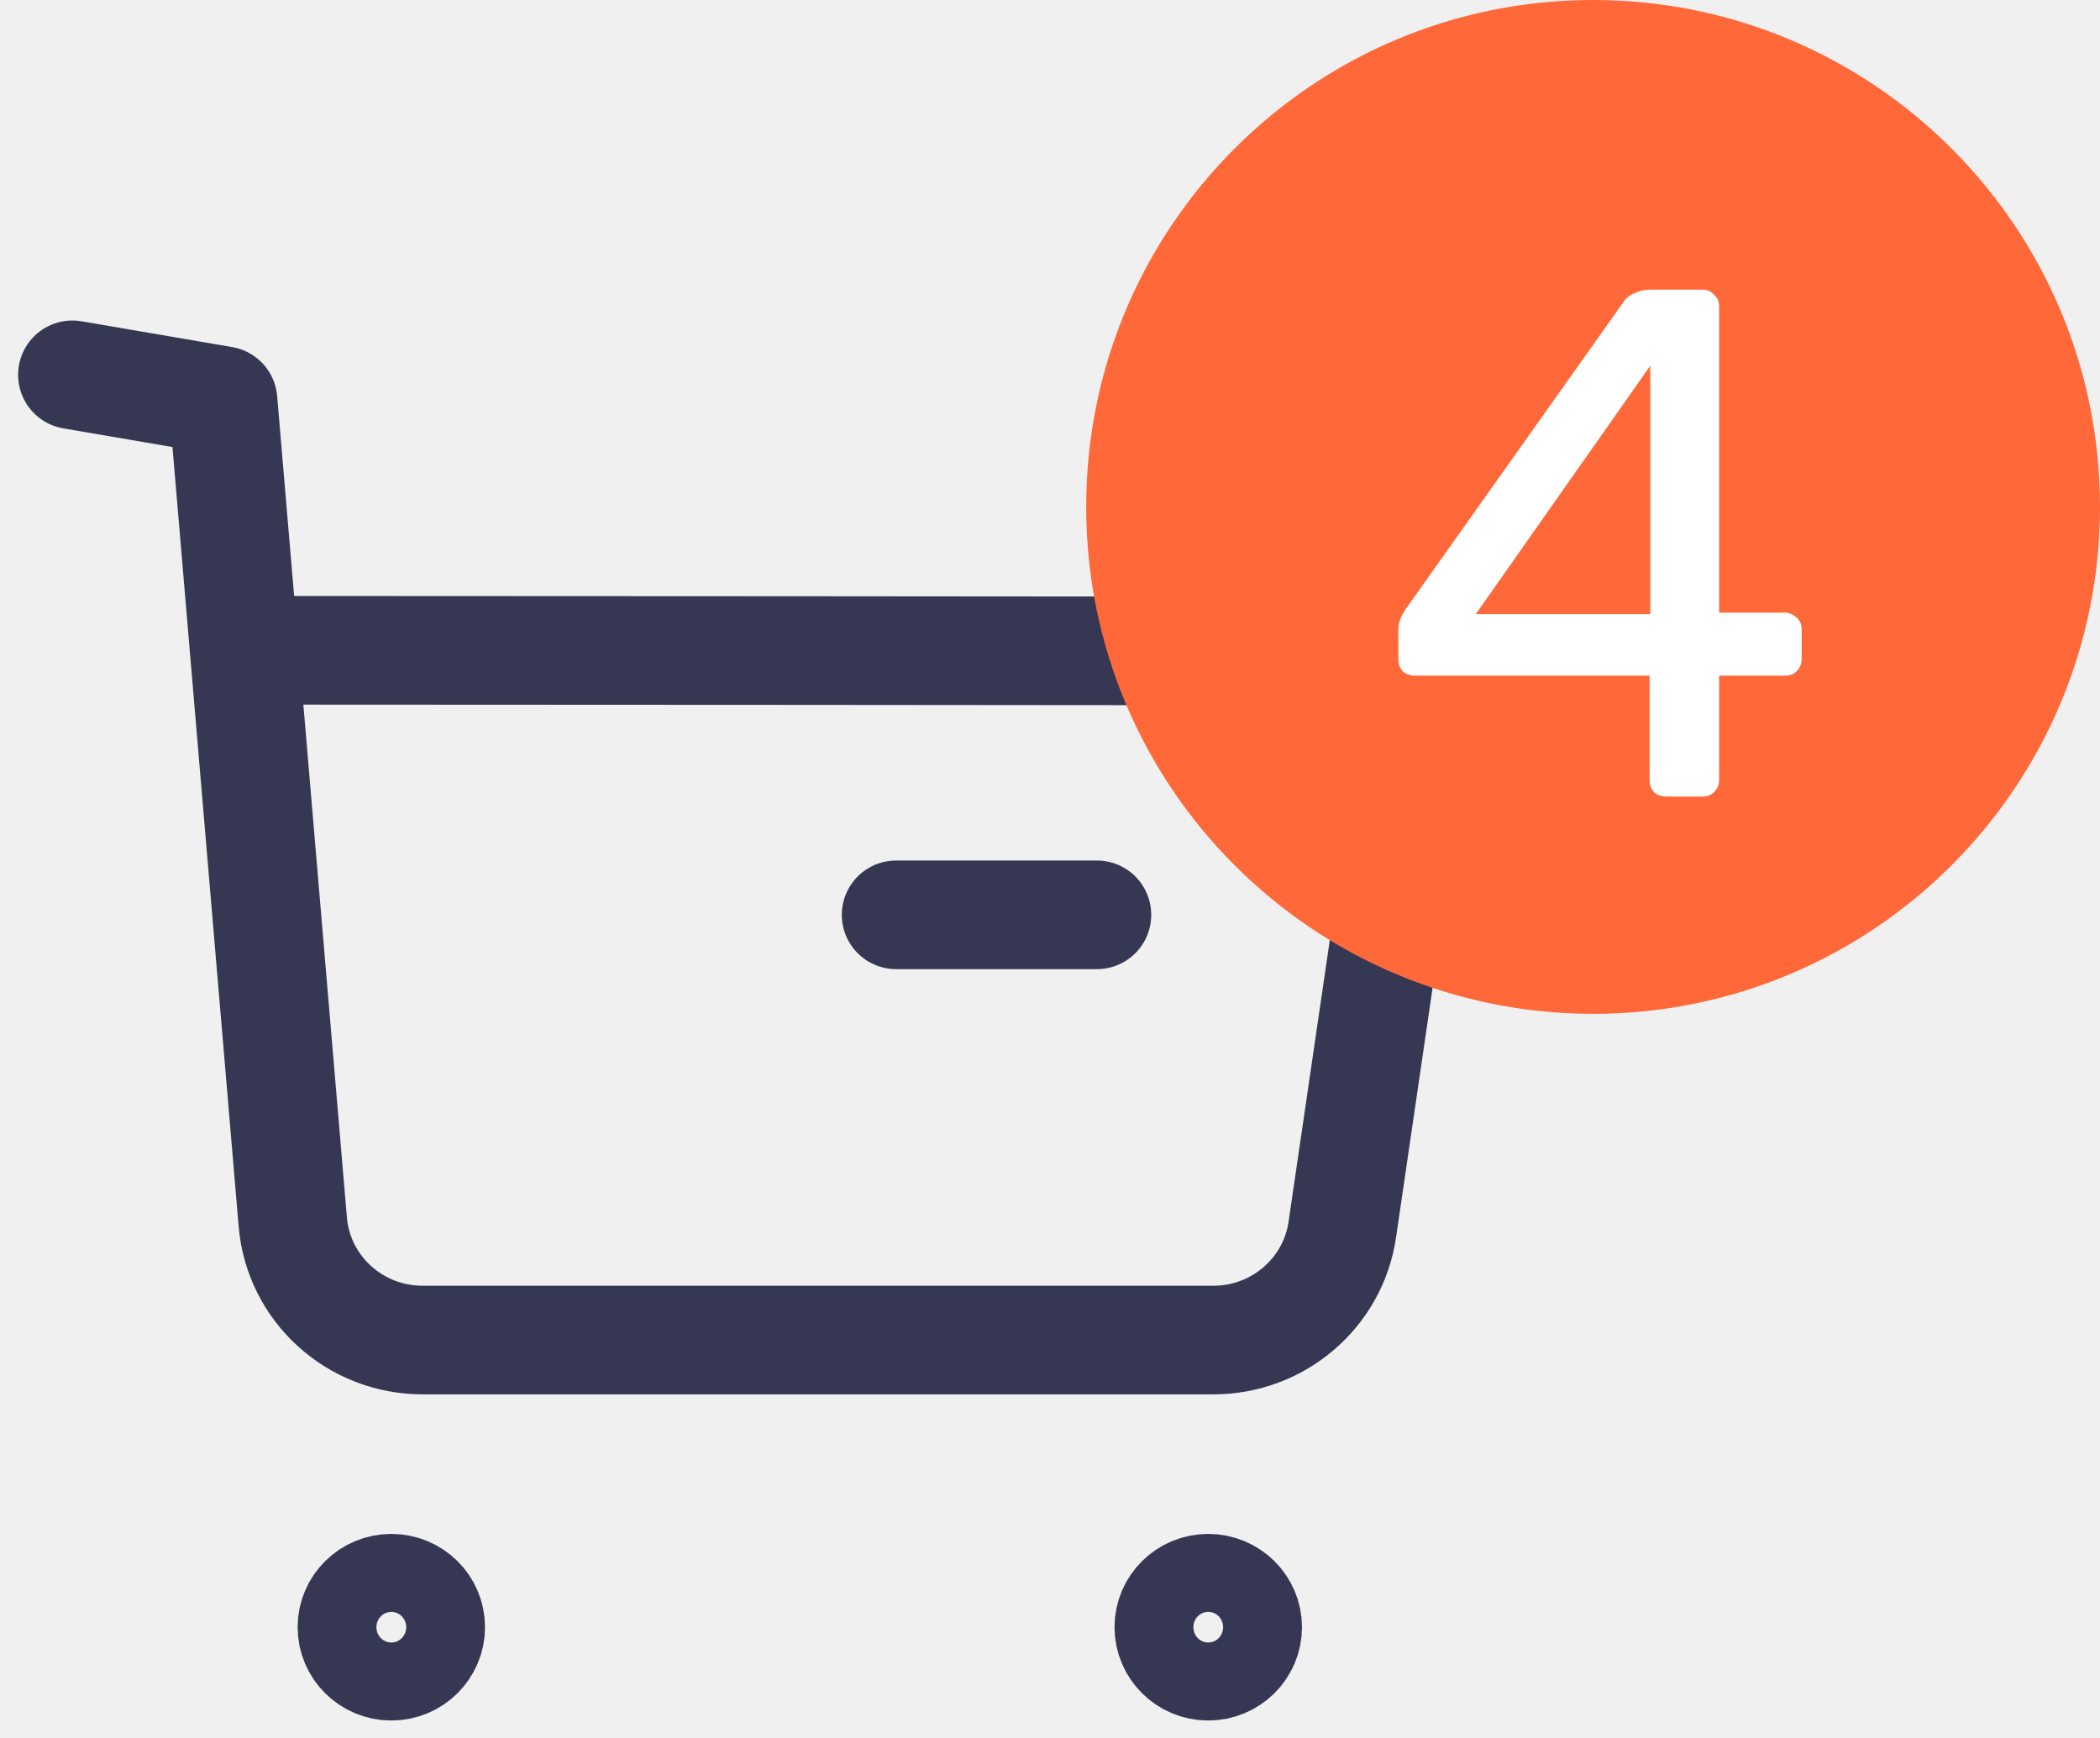
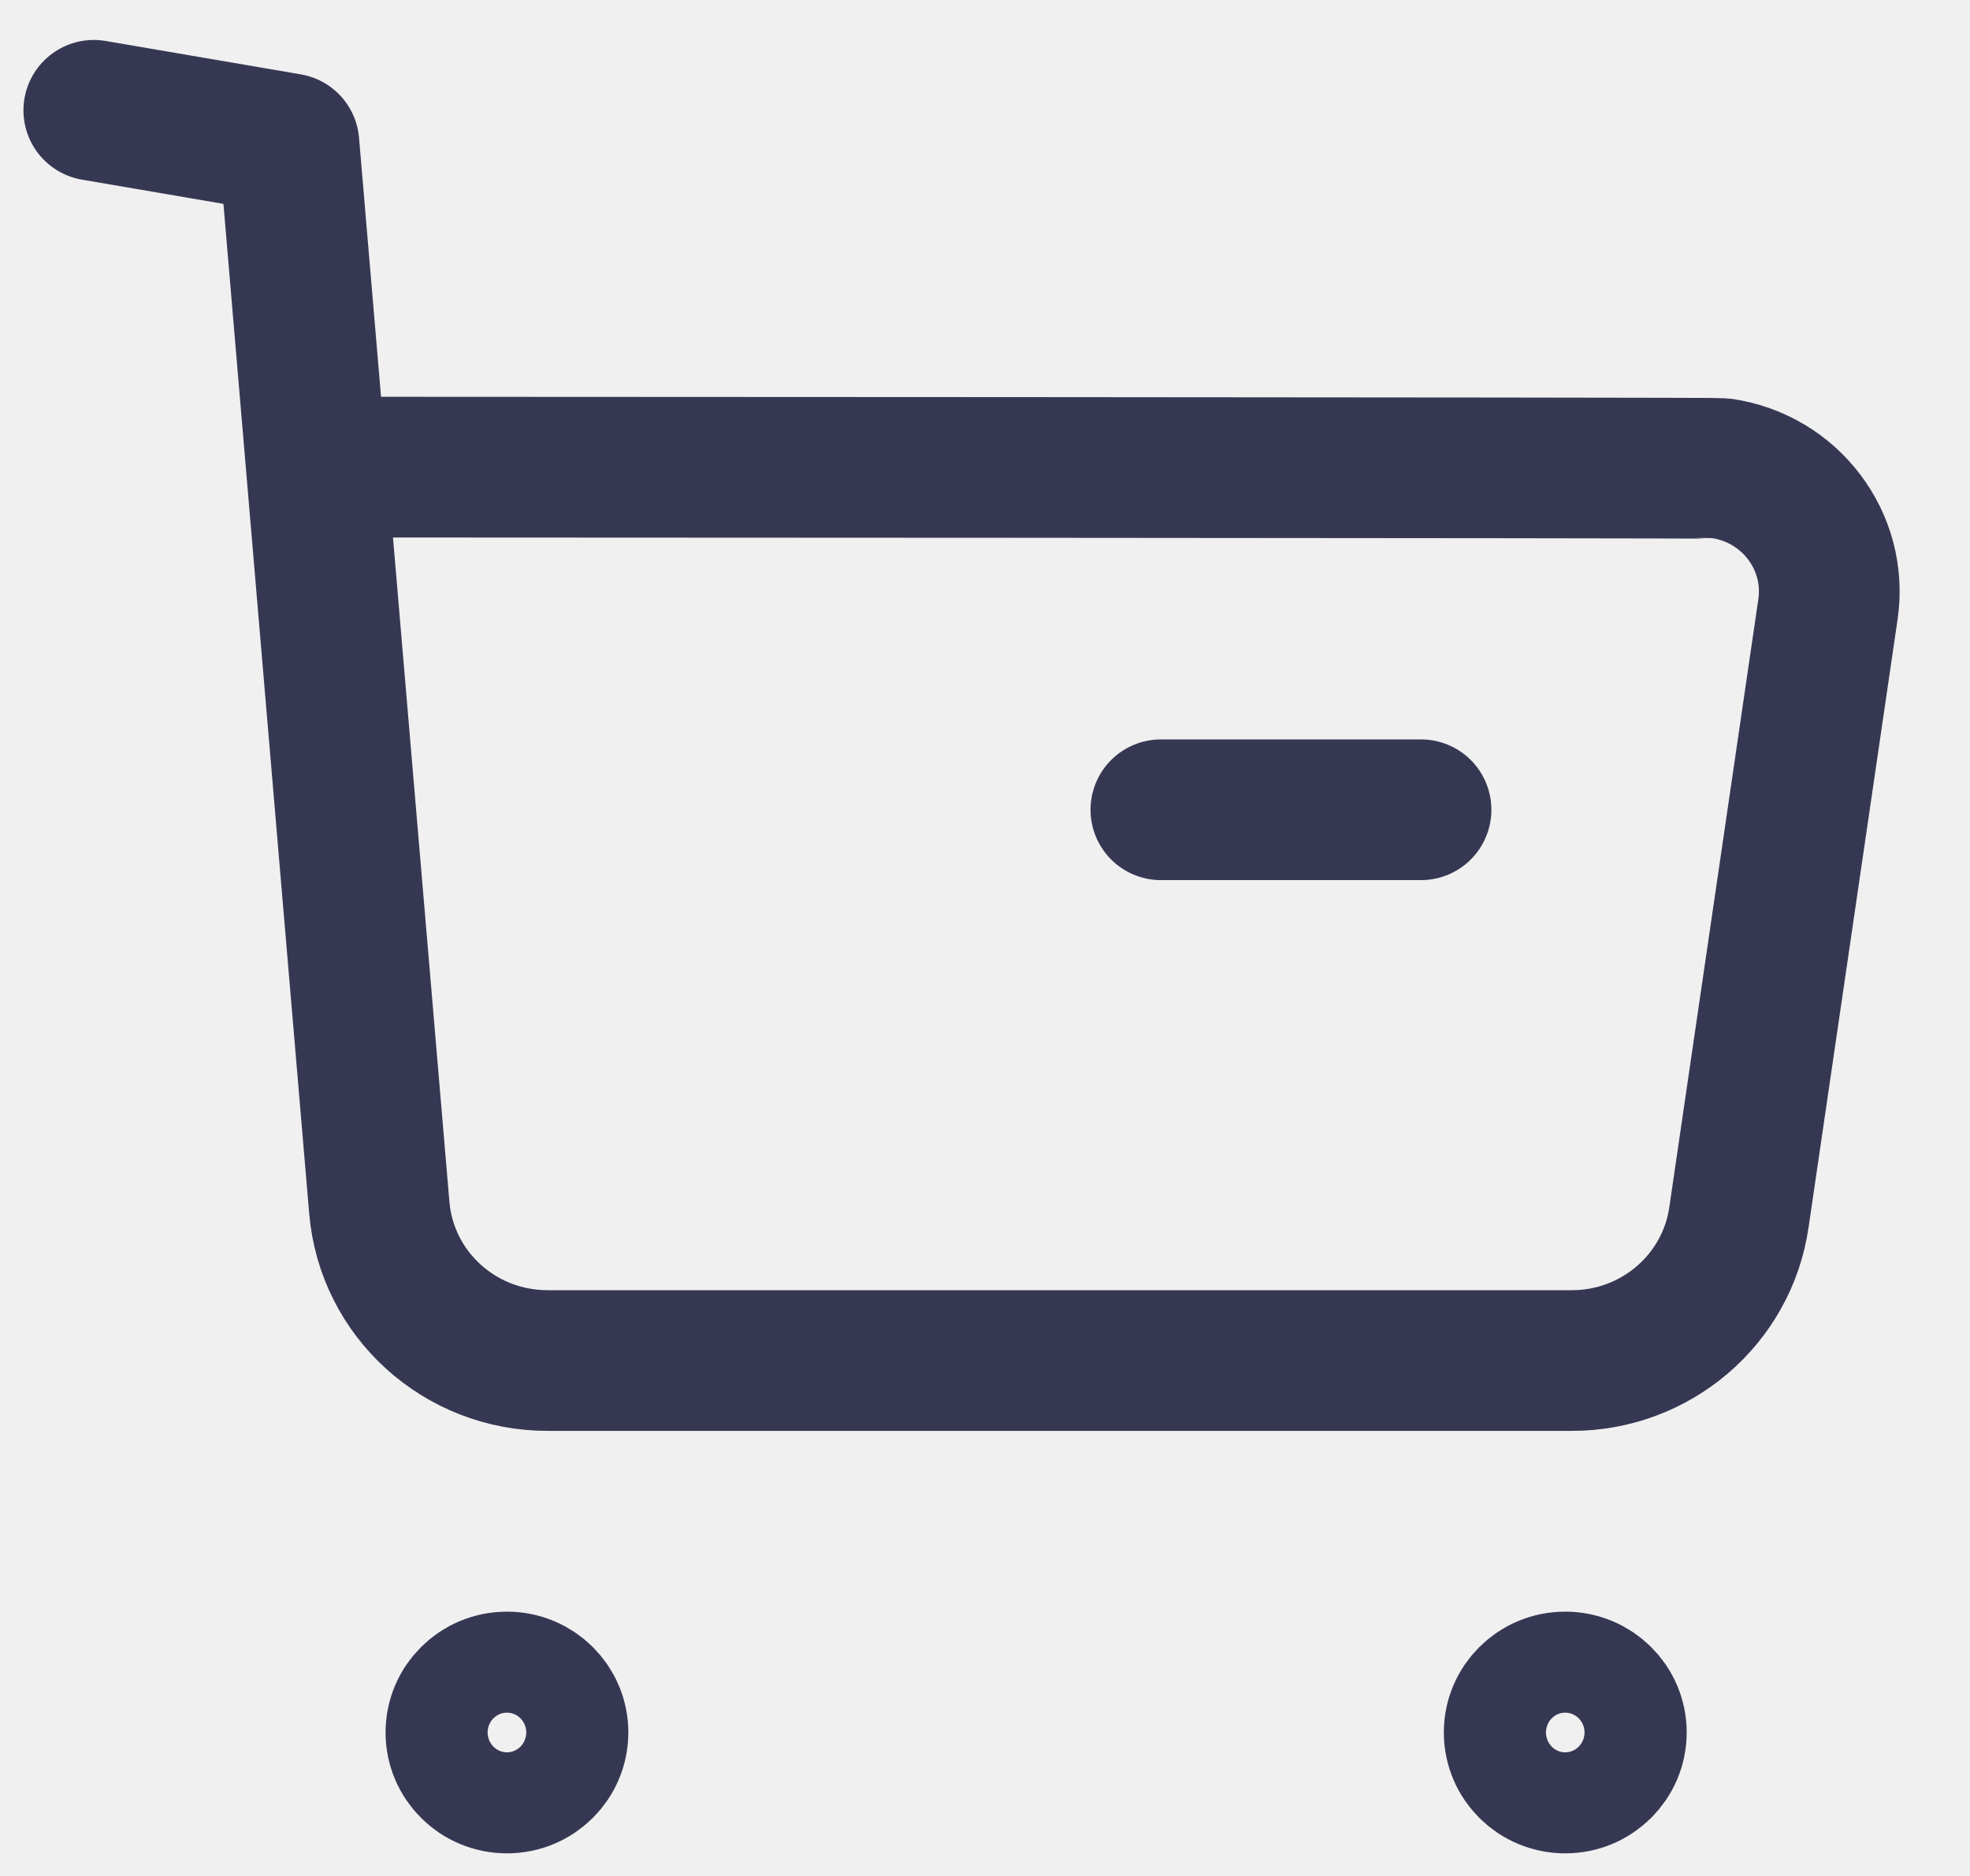
- <svg xmlns="http://www.w3.org/2000/svg" width="29" height="24" viewBox="0 0 29 24" fill="none">
-   <path d="M1 5.176L3.08 5.532L4.043 16.872C4.12 17.798 4.903 18.508 5.843 18.505H16.752C17.649 18.507 18.41 17.855 18.537 16.977L19.486 10.495C19.592 9.771 19.083 9.099 18.351 8.994C18.287 8.985 3.414 8.98 3.414 8.98" stroke="#363853" stroke-width="1.5" stroke-linecap="round" stroke-linejoin="round" />
-   <path d="M12.375 12.633H15.148" stroke="#363853" stroke-width="1.5" stroke-linecap="round" stroke-linejoin="round" />
-   <path fill-rule="evenodd" clip-rule="evenodd" d="M5.404 21.932C5.705 21.932 5.948 22.173 5.948 22.47C5.948 22.767 5.705 23.009 5.404 23.009C5.103 23.009 4.86 22.767 4.86 22.47C4.86 22.173 5.103 21.932 5.404 21.932Z" stroke="#363853" stroke-width="1.5" stroke-linecap="round" stroke-linejoin="round" />
-   <path fill-rule="evenodd" clip-rule="evenodd" d="M16.685 21.932C16.986 21.932 17.23 22.173 17.23 22.47C17.23 22.767 16.986 23.009 16.685 23.009C16.384 23.009 16.141 22.767 16.141 22.47C16.141 22.173 16.384 21.932 16.685 21.932Z" stroke="#363853" stroke-width="1.5" stroke-linecap="round" stroke-linejoin="round" />
-   <circle cx="22" cy="7" r="7" fill="#FF6838" />
-   <path d="M23.01 11C22.943 11 22.887 10.98 22.84 10.94C22.8 10.893 22.78 10.837 22.78 10.77V9.33H19.54C19.473 9.33 19.417 9.31 19.37 9.27C19.33 9.223 19.31 9.167 19.31 9.1V8.7C19.31 8.6 19.347 8.5 19.42 8.4L22.42 4.17C22.453 4.117 22.503 4.077 22.57 4.05C22.637 4.017 22.71 4 22.79 4H23.51C23.577 4 23.63 4.023 23.67 4.07C23.717 4.11 23.74 4.163 23.74 4.23V8.46H24.64C24.707 8.46 24.763 8.483 24.81 8.53C24.857 8.57 24.88 8.623 24.88 8.69V9.1C24.88 9.167 24.857 9.223 24.81 9.27C24.77 9.31 24.717 9.33 24.65 9.33H23.74V10.77C23.74 10.837 23.717 10.893 23.67 10.94C23.63 10.98 23.577 11 23.51 11H23.01ZM22.79 8.48V5.05L20.38 8.48H22.79Z" fill="white" />
+ <svg xmlns="http://www.w3.org/2000/svg" width="21" height="20" viewBox="0 0 21 20" fill="none">
+   <path d="M1 1.176L3.08 1.532L4.043 12.871C4.12 13.798 4.903 14.508 5.843 14.505H16.752C17.649 14.507 18.41 13.855 18.537 12.977L19.486 6.495C19.592 5.771 19.083 5.099 18.351 4.994C18.287 4.985 3.414 4.98 3.414 4.98" stroke="#363853" stroke-width="1.5" stroke-linecap="round" stroke-linejoin="round" />
+   <path d="M12.375 8.633H15.148" stroke="#363853" stroke-width="1.5" stroke-linecap="round" stroke-linejoin="round" />
+   <path fill-rule="evenodd" clip-rule="evenodd" d="M5.404 17.932C5.705 17.932 5.948 18.173 5.948 18.47C5.948 18.767 5.705 19.009 5.404 19.009C5.103 19.009 4.86 18.767 4.86 18.47C4.86 18.173 5.103 17.932 5.404 17.932Z" stroke="#363853" stroke-width="1.5" stroke-linecap="round" stroke-linejoin="round" />
+   <path fill-rule="evenodd" clip-rule="evenodd" d="M16.685 17.932C16.986 17.932 17.23 18.173 17.23 18.47C17.23 18.767 16.986 19.009 16.685 19.009C16.384 19.009 16.141 18.767 16.141 18.47C16.141 18.173 16.384 17.932 16.685 17.932Z" stroke="#363853" stroke-width="1.5" stroke-linecap="round" stroke-linejoin="round" />
</svg>
